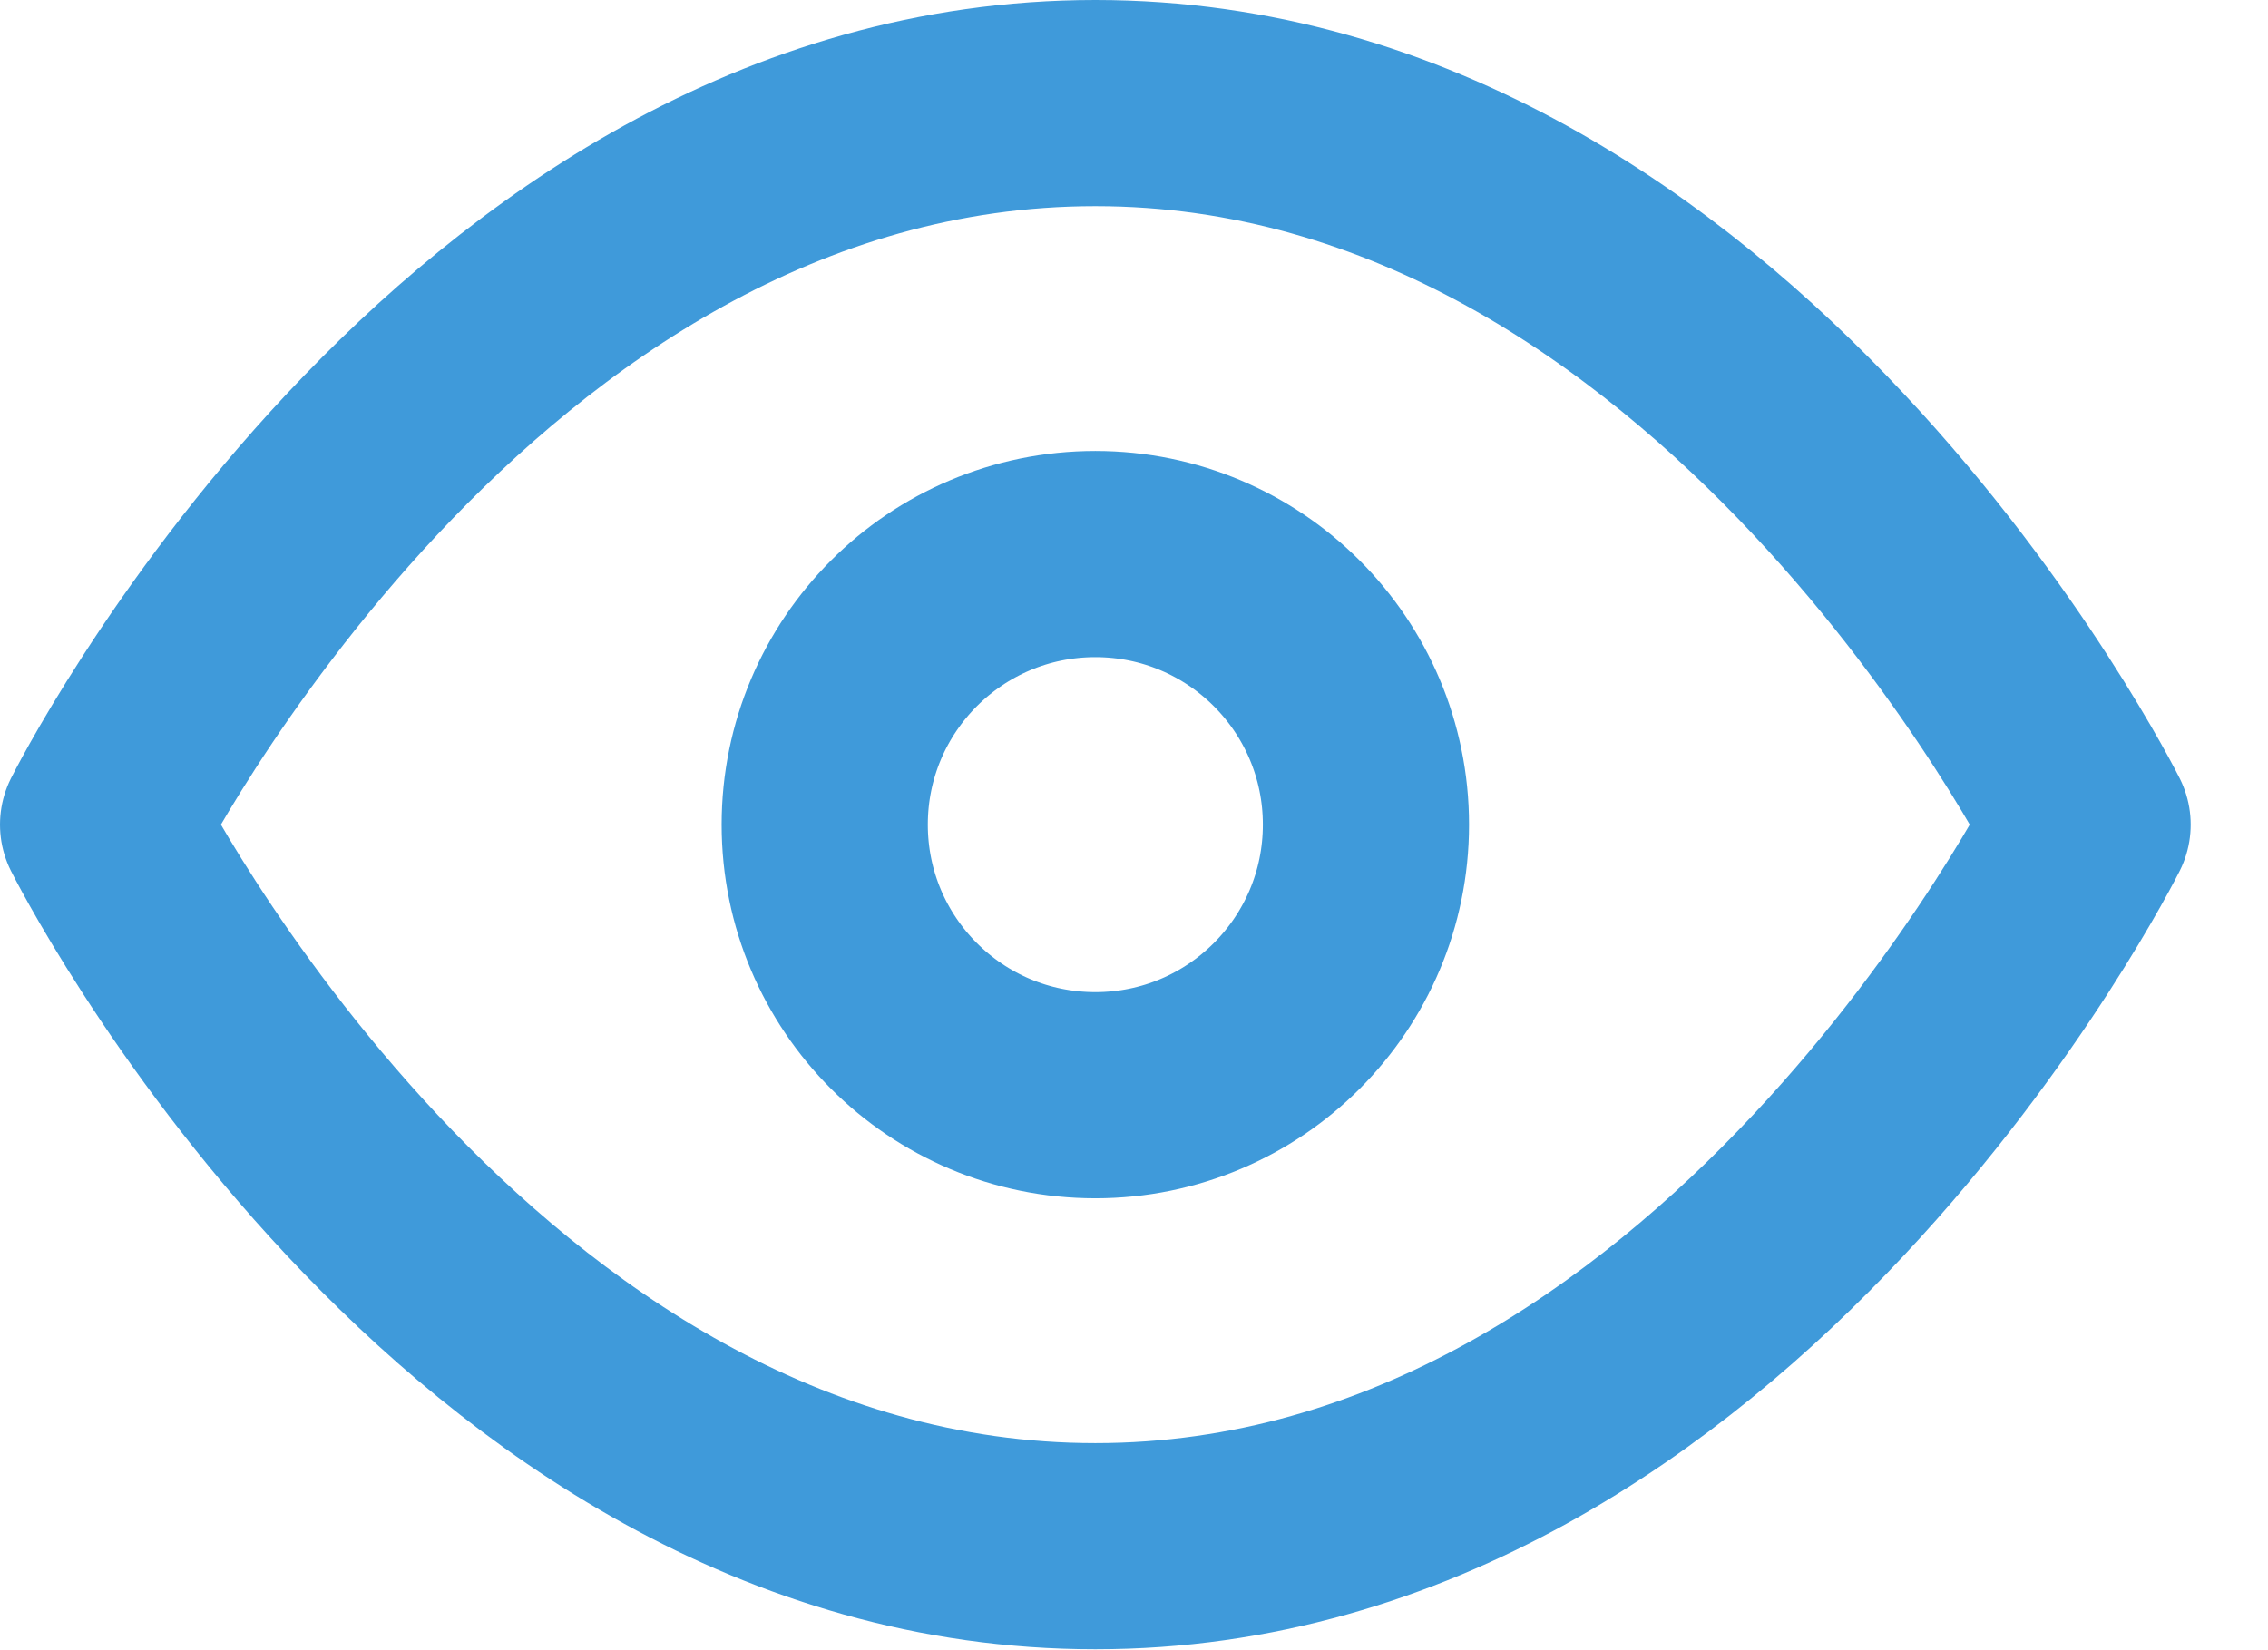
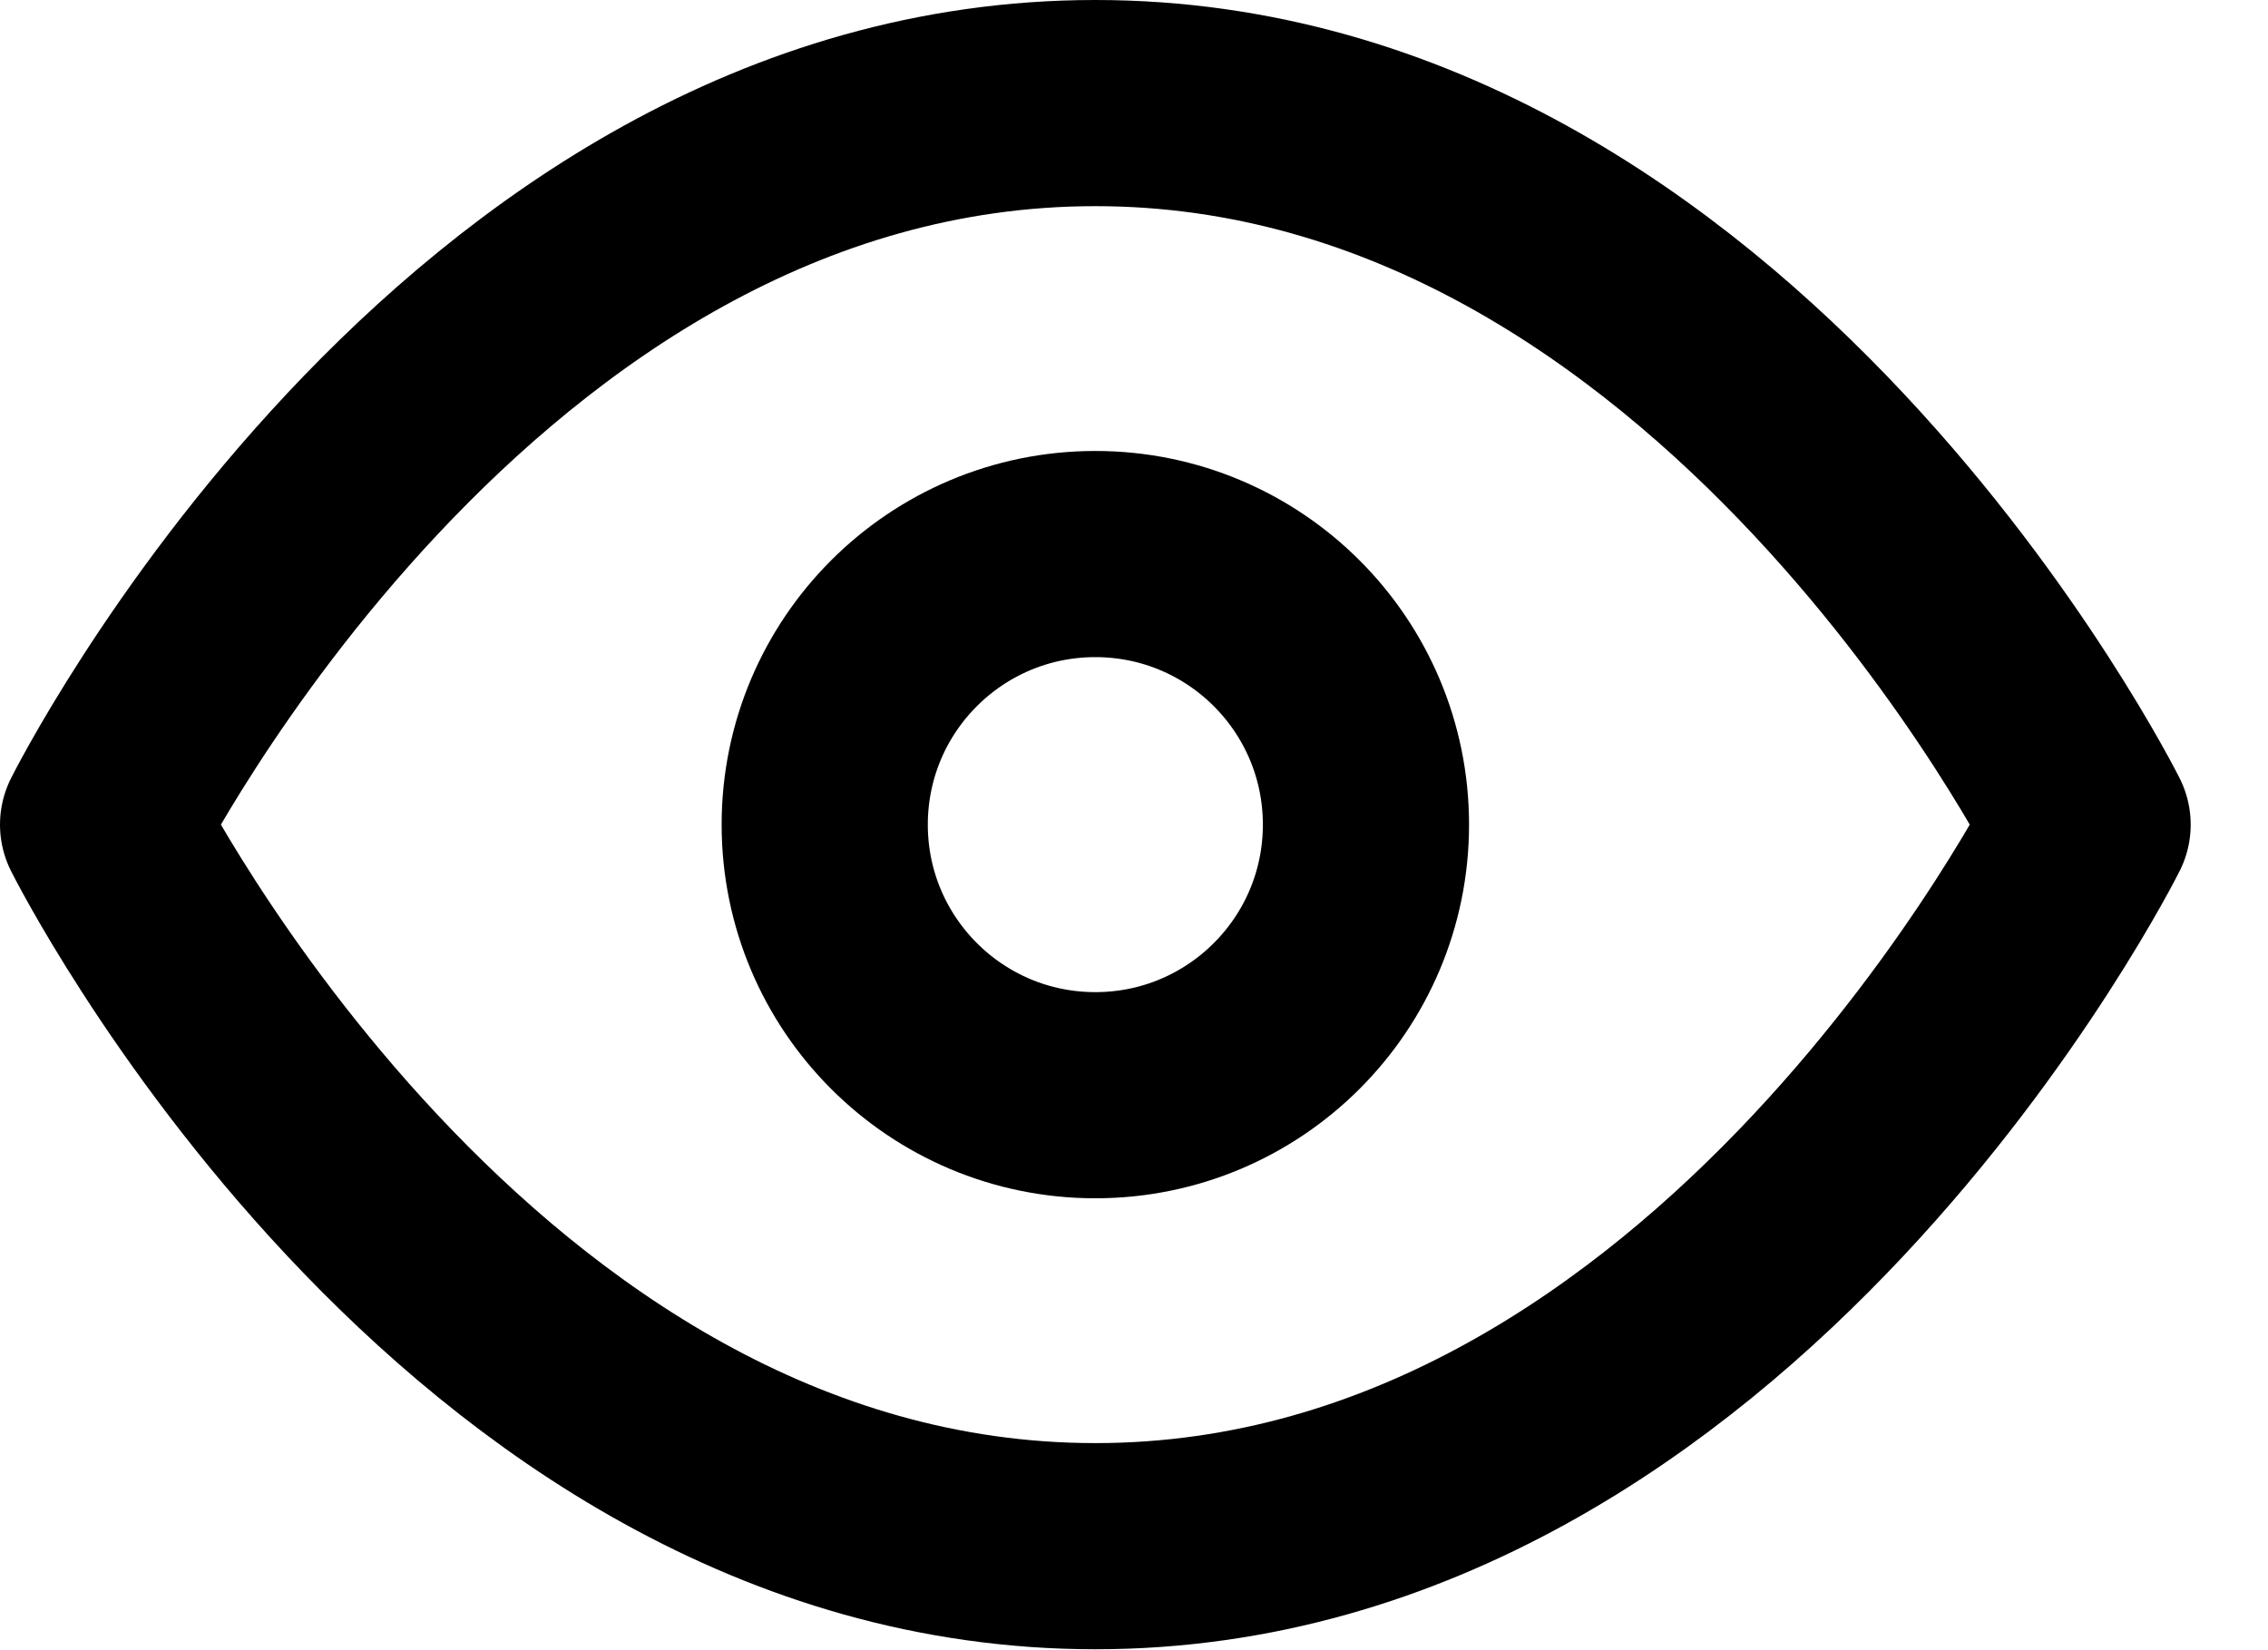
<svg xmlns="http://www.w3.org/2000/svg" width="22" height="16" viewBox="0 0 22 16" fill="none">
-   <path d="M1 8C1 8 4.5 1 10.625 1C16.75 1 20.25 8 20.25 8C20.25 8 16.75 15 10.625 15C4.5 15 1 8 1 8Z" stroke="#3F9ADA" stroke-width="2" stroke-linecap="round" stroke-linejoin="round" />
-   <path d="M10.625 10.625C12.075 10.625 13.25 9.45 13.25 8C13.25 6.55 12.075 5.375 10.625 5.375C9.175 5.375 8 6.55 8 8C8 9.45 9.175 10.625 10.625 10.625Z" stroke="#3F9ADA" stroke-width="2" stroke-linecap="round" stroke-linejoin="round" />
+   <path d="M1 8C1 8 4.5 1 10.625 1C16.75 1 20.25 8 20.25 8C20.25 8 16.75 15 10.625 15C4.5 15 1 8 1 8Z" stroke="black" stroke-width="2" stroke-linecap="round" stroke-linejoin="round" />
+   <path d="M10.625 10.625C12.075 10.625 13.25 9.45 13.25 8C13.25 6.55 12.075 5.375 10.625 5.375C9.175 5.375 8 6.55 8 8C8 9.45 9.175 10.625 10.625 10.625Z" stroke="black" stroke-width="2" stroke-linecap="round" stroke-linejoin="round" />
</svg>
